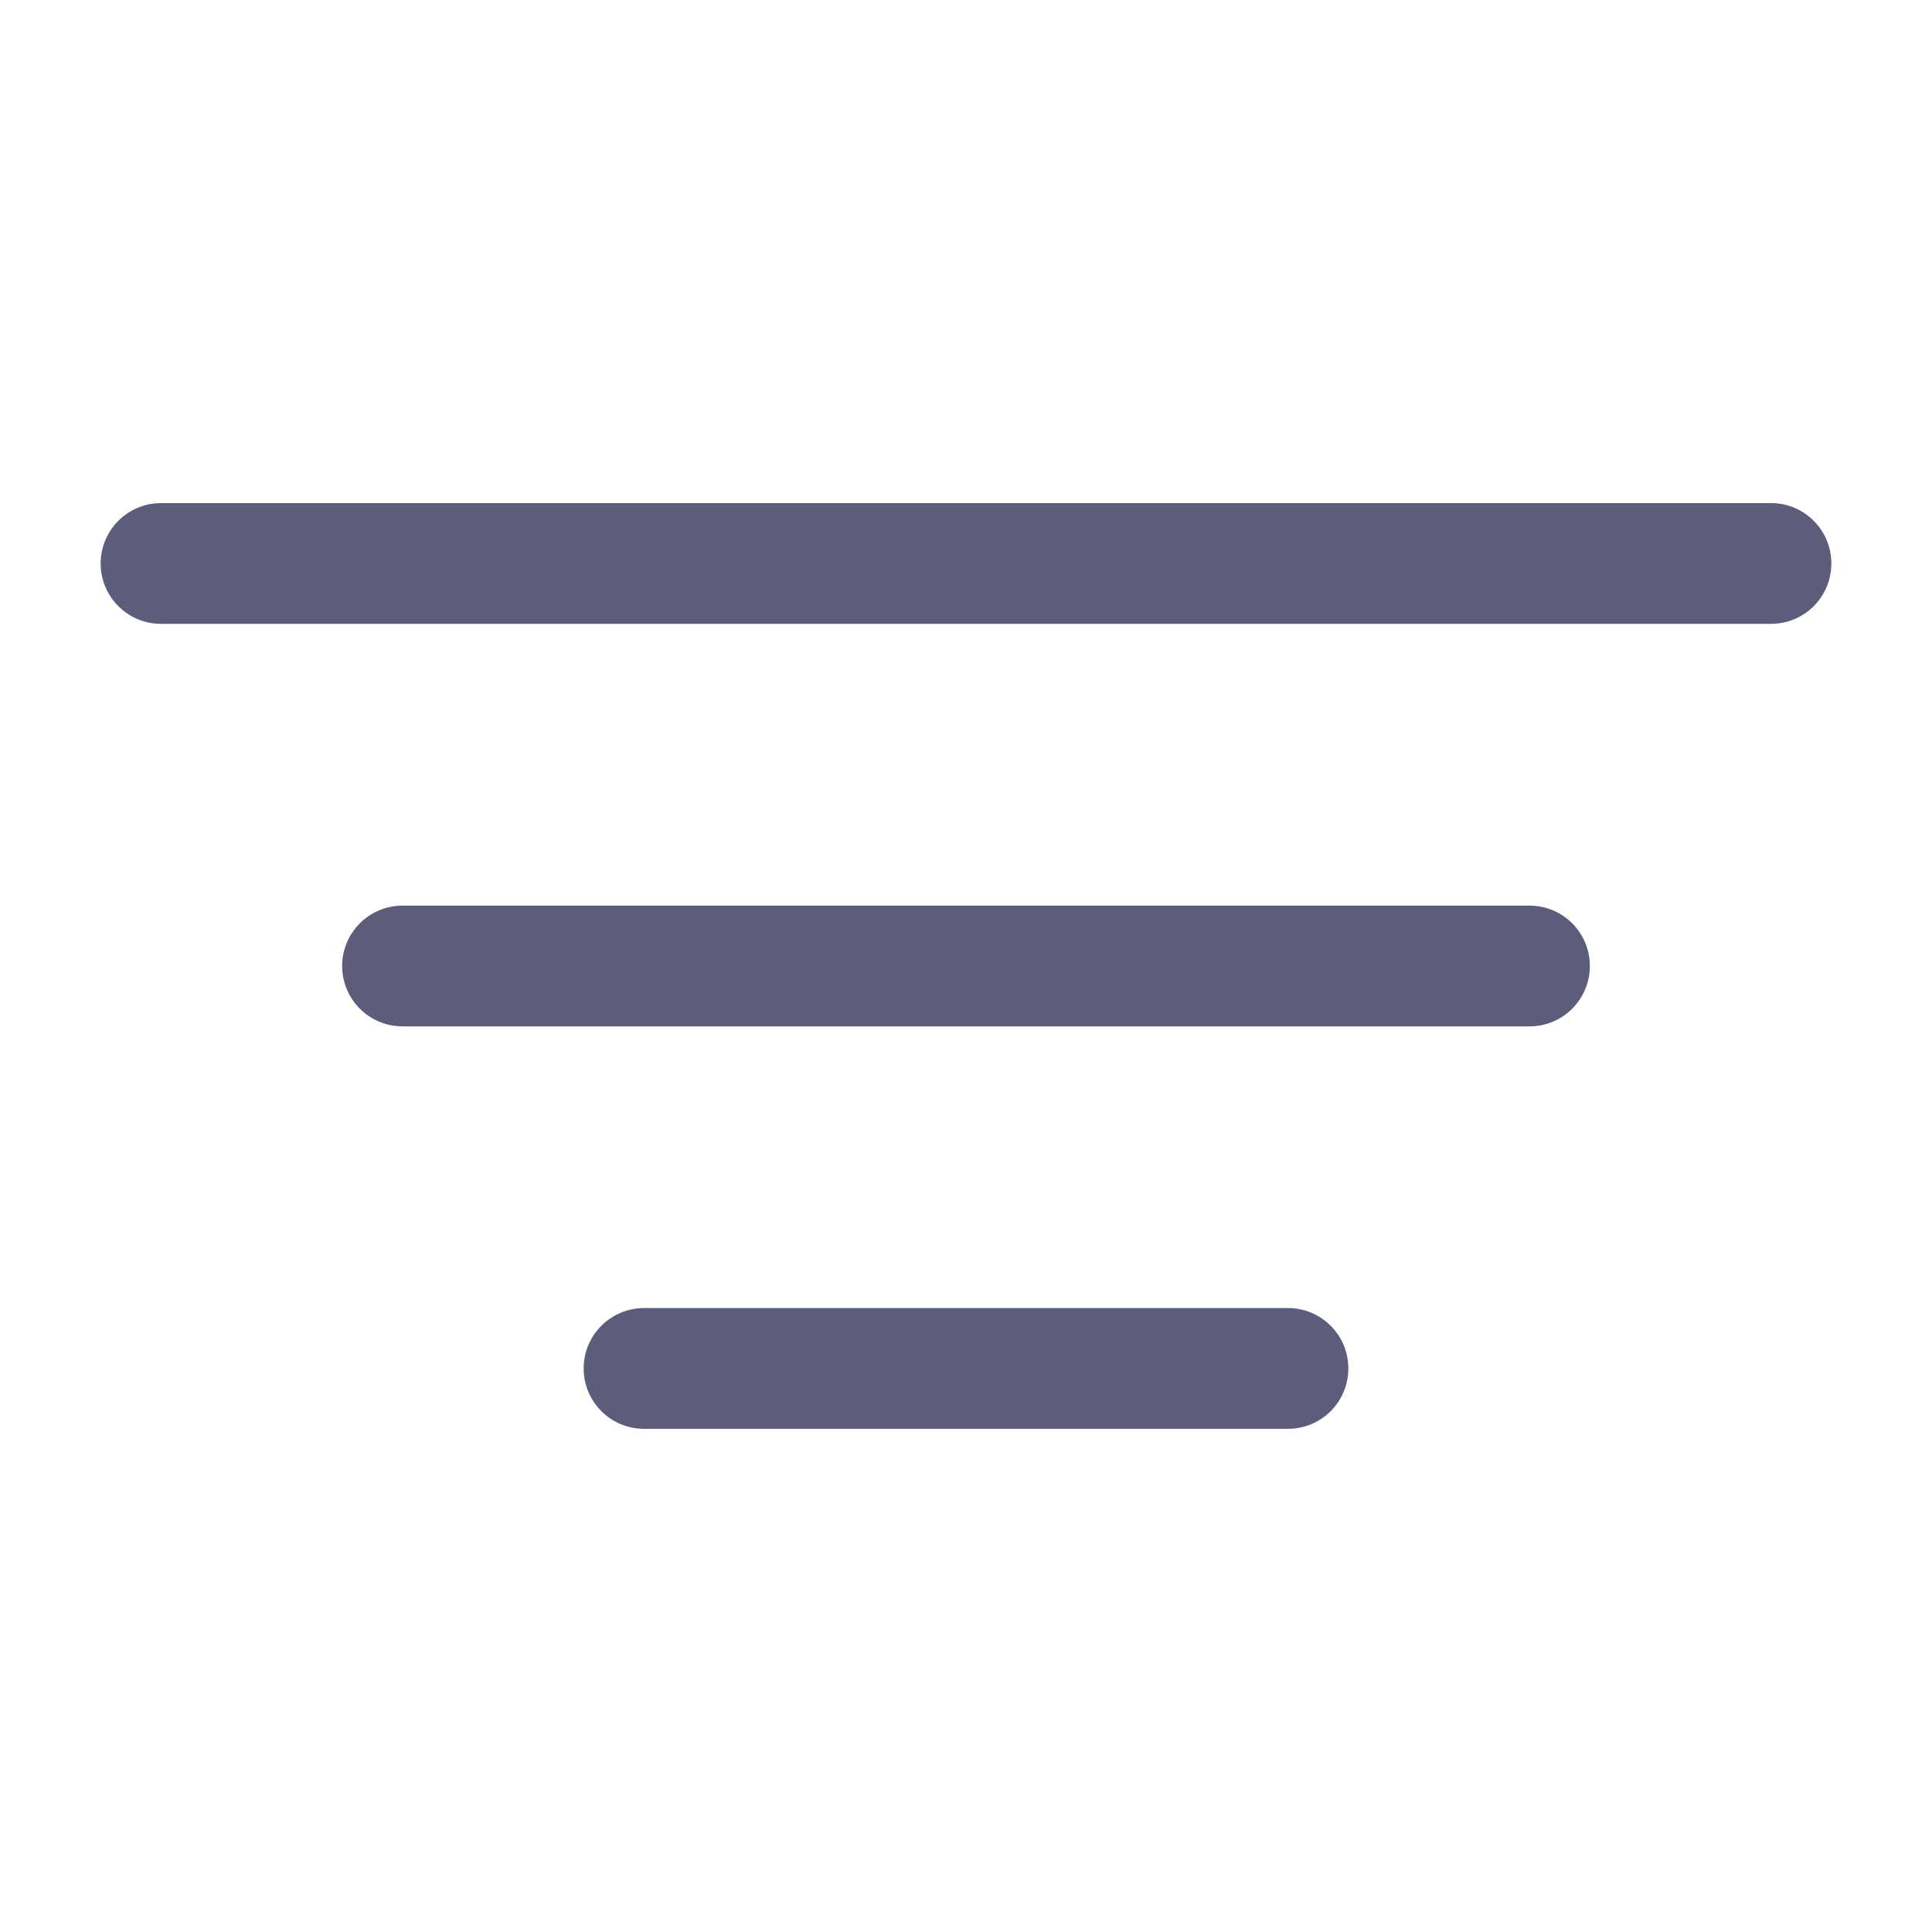
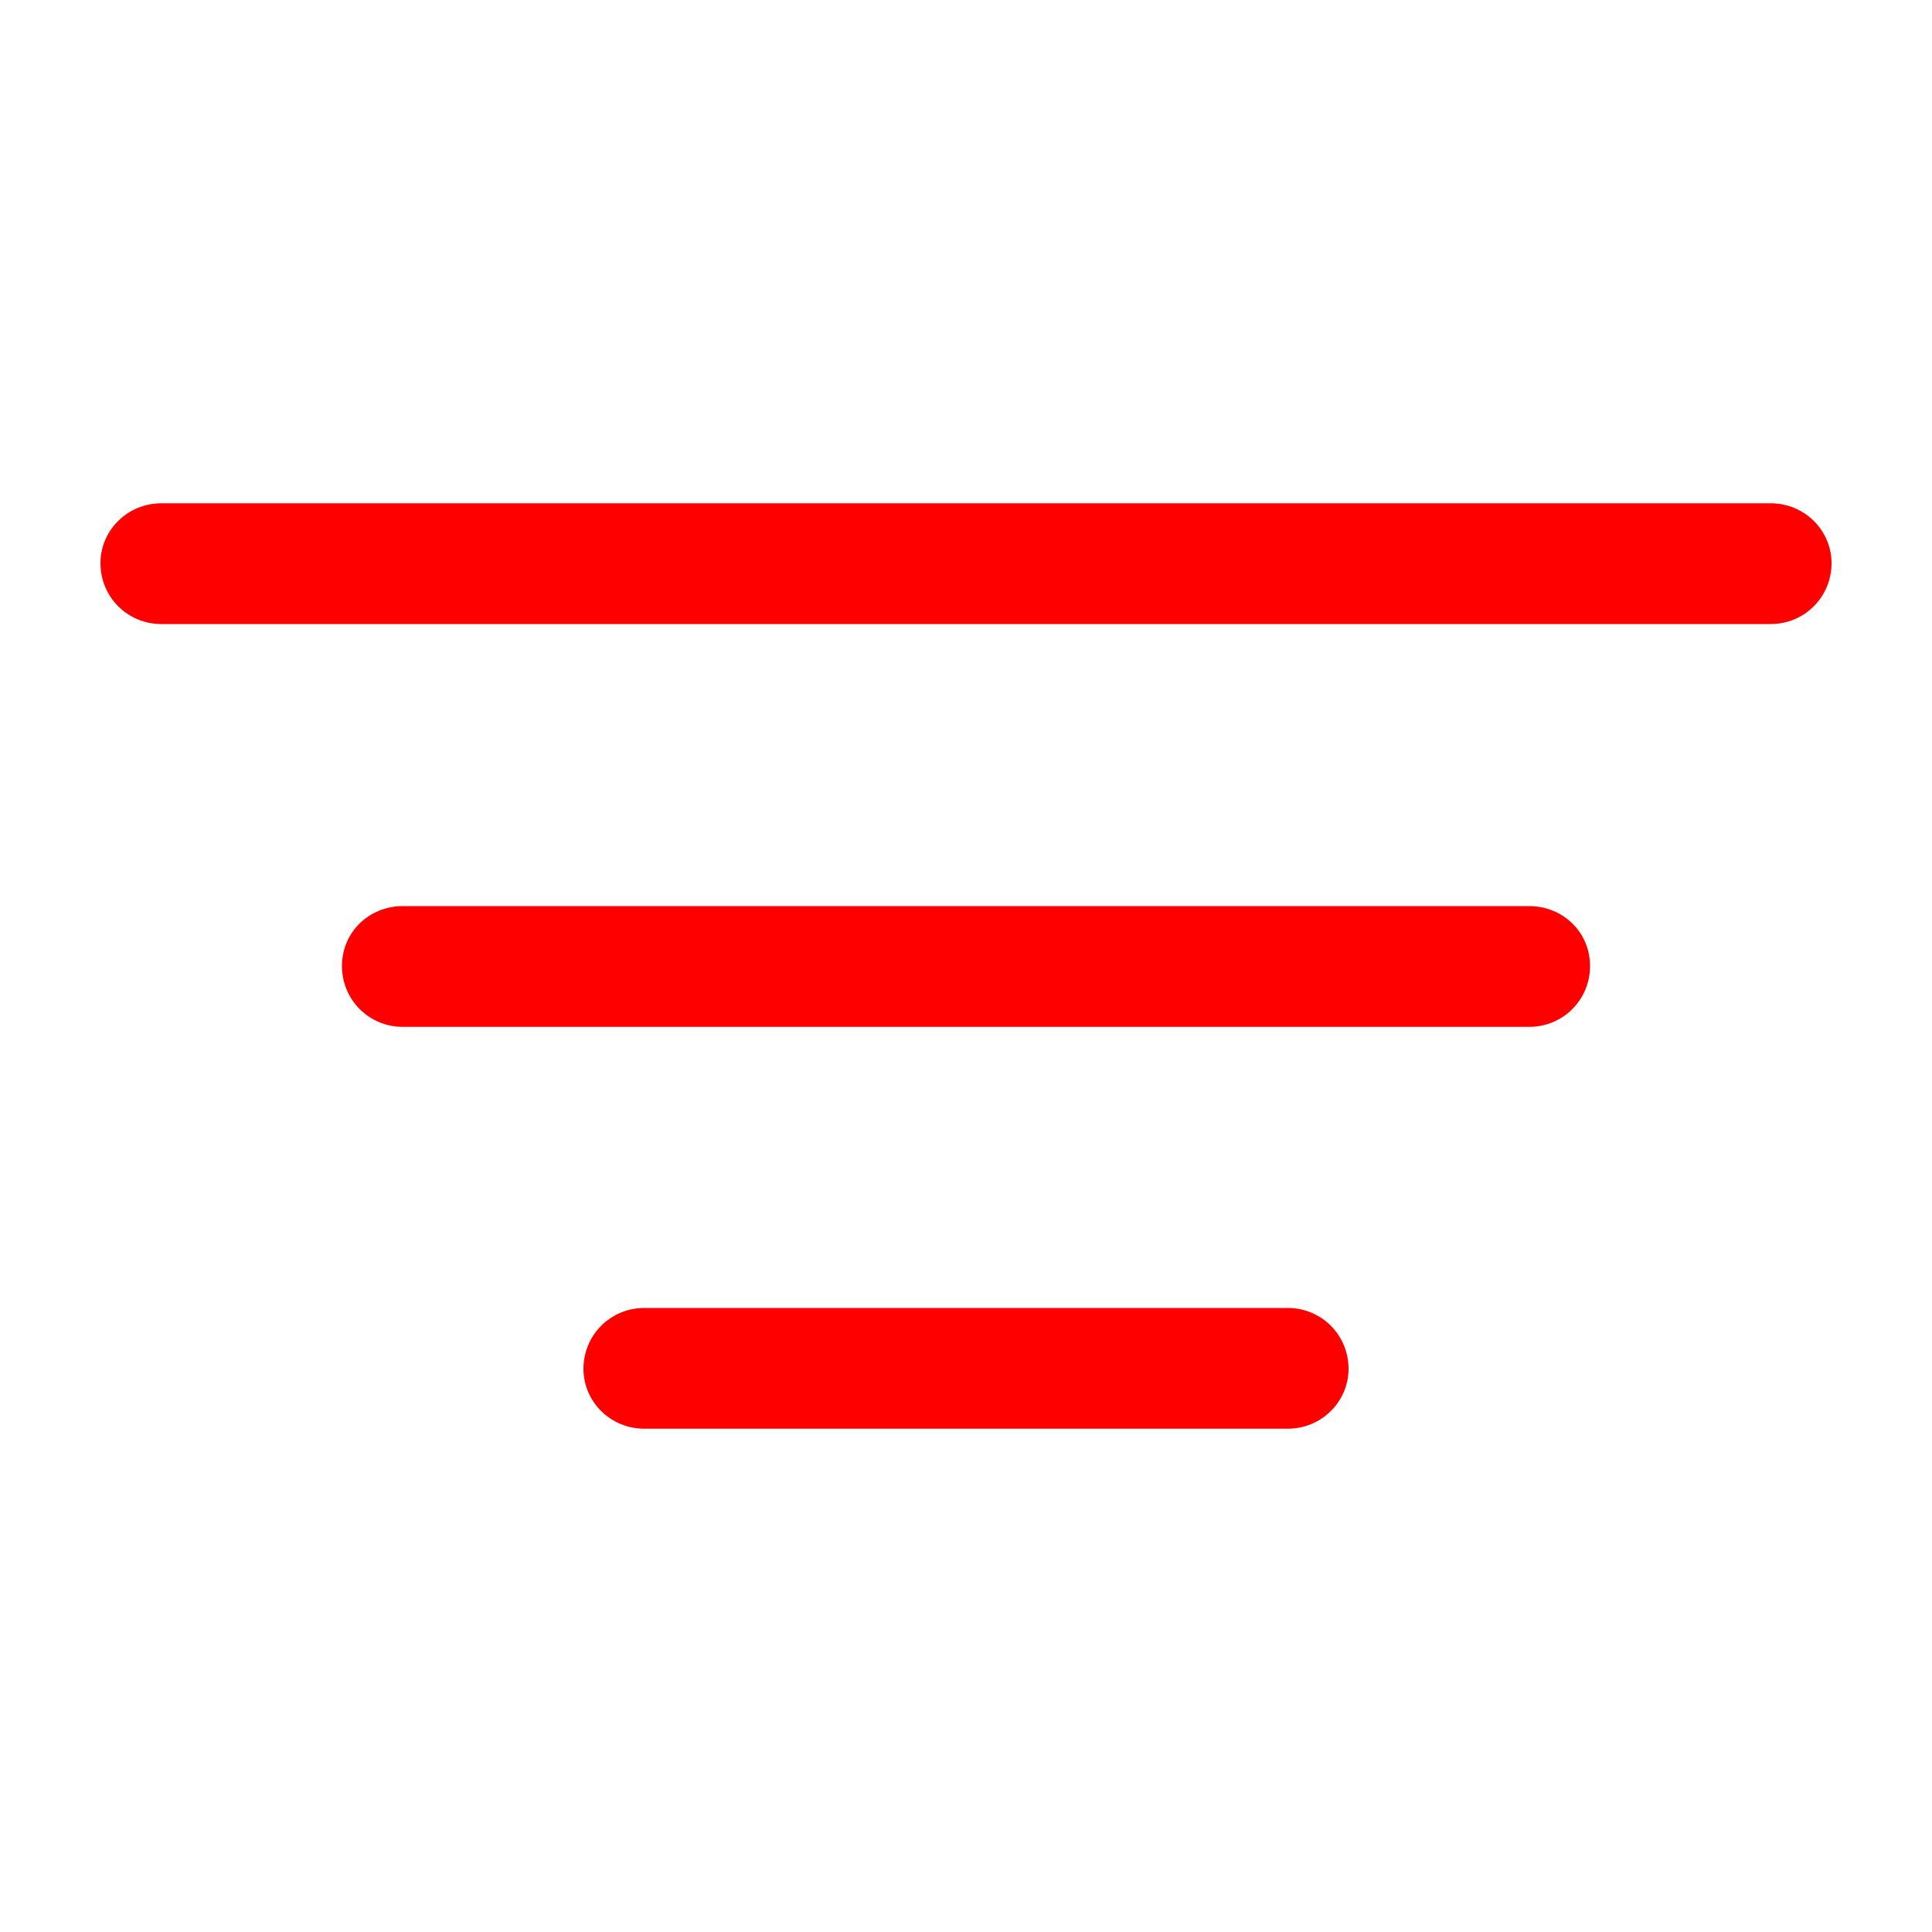
- <svg xmlns="http://www.w3.org/2000/svg" width="20" height="20" viewBox="0 0 20 20" fill="none">
-   <path fill-rule="evenodd" clip-rule="evenodd" d="M18.958 5.833C18.958 6.179 18.679 6.458 18.333 6.458L1.667 6.458C1.322 6.458 1.042 6.179 1.042 5.833C1.042 5.488 1.322 5.208 1.667 5.208L18.333 5.208C18.679 5.208 18.958 5.488 18.958 5.833Z" fill="#5C5C7B" />
-   <path fill-rule="evenodd" clip-rule="evenodd" d="M16.458 10C16.458 10.345 16.179 10.625 15.833 10.625L4.167 10.625C3.822 10.625 3.542 10.345 3.542 10C3.542 9.655 3.822 9.375 4.167 9.375L15.833 9.375C16.179 9.375 16.458 9.655 16.458 10Z" fill="#5C5C7B" />
-   <path fill-rule="evenodd" clip-rule="evenodd" d="M13.958 14.166C13.958 14.512 13.679 14.791 13.333 14.791L6.667 14.791C6.322 14.791 6.042 14.512 6.042 14.166C6.042 13.821 6.322 13.541 6.667 13.541H13.333C13.679 13.541 13.958 13.821 13.958 14.166Z" fill="#5C5C7B" />
+ <svg xmlns="http://www.w3.org/2000/svg" width="20" height="20">
+   <g class="layer">
+     <path clip-rule="evenodd" d="m18.96,5.83c0,0.35 -0.28,0.63 -0.63,0.63l-16.66,0c-0.35,0 -0.63,-0.28 -0.63,-0.63c0,-0.34 0.28,-0.62 0.63,-0.62l16.66,0c0.35,0 0.63,0.28 0.63,0.62z" fill="#ff0000" fill-rule="evenodd" id="svg_1" />
+     <path clip-rule="evenodd" d="m16.46,10c0,0.35 -0.28,0.63 -0.63,0.63l-11.66,0c-0.35,0 -0.63,-0.28 -0.63,-0.63c0,-0.35 0.28,-0.62 0.63,-0.62l11.66,0c0.35,0 0.63,0.27 0.63,0.62z" fill="#ff0000" fill-rule="evenodd" id="svg_2" />
+     <path clip-rule="evenodd" d="m13.96,14.17c0,0.34 -0.28,0.62 -0.63,0.62l-6.66,0c-0.35,0 -0.63,-0.28 -0.63,-0.62c0,-0.35 0.28,-0.63 0.63,-0.63l6.66,0c0.35,0 0.63,0.28 0.63,0.63z" fill="#ff0000" fill-rule="evenodd" id="svg_3" />
+   </g>
</svg>
